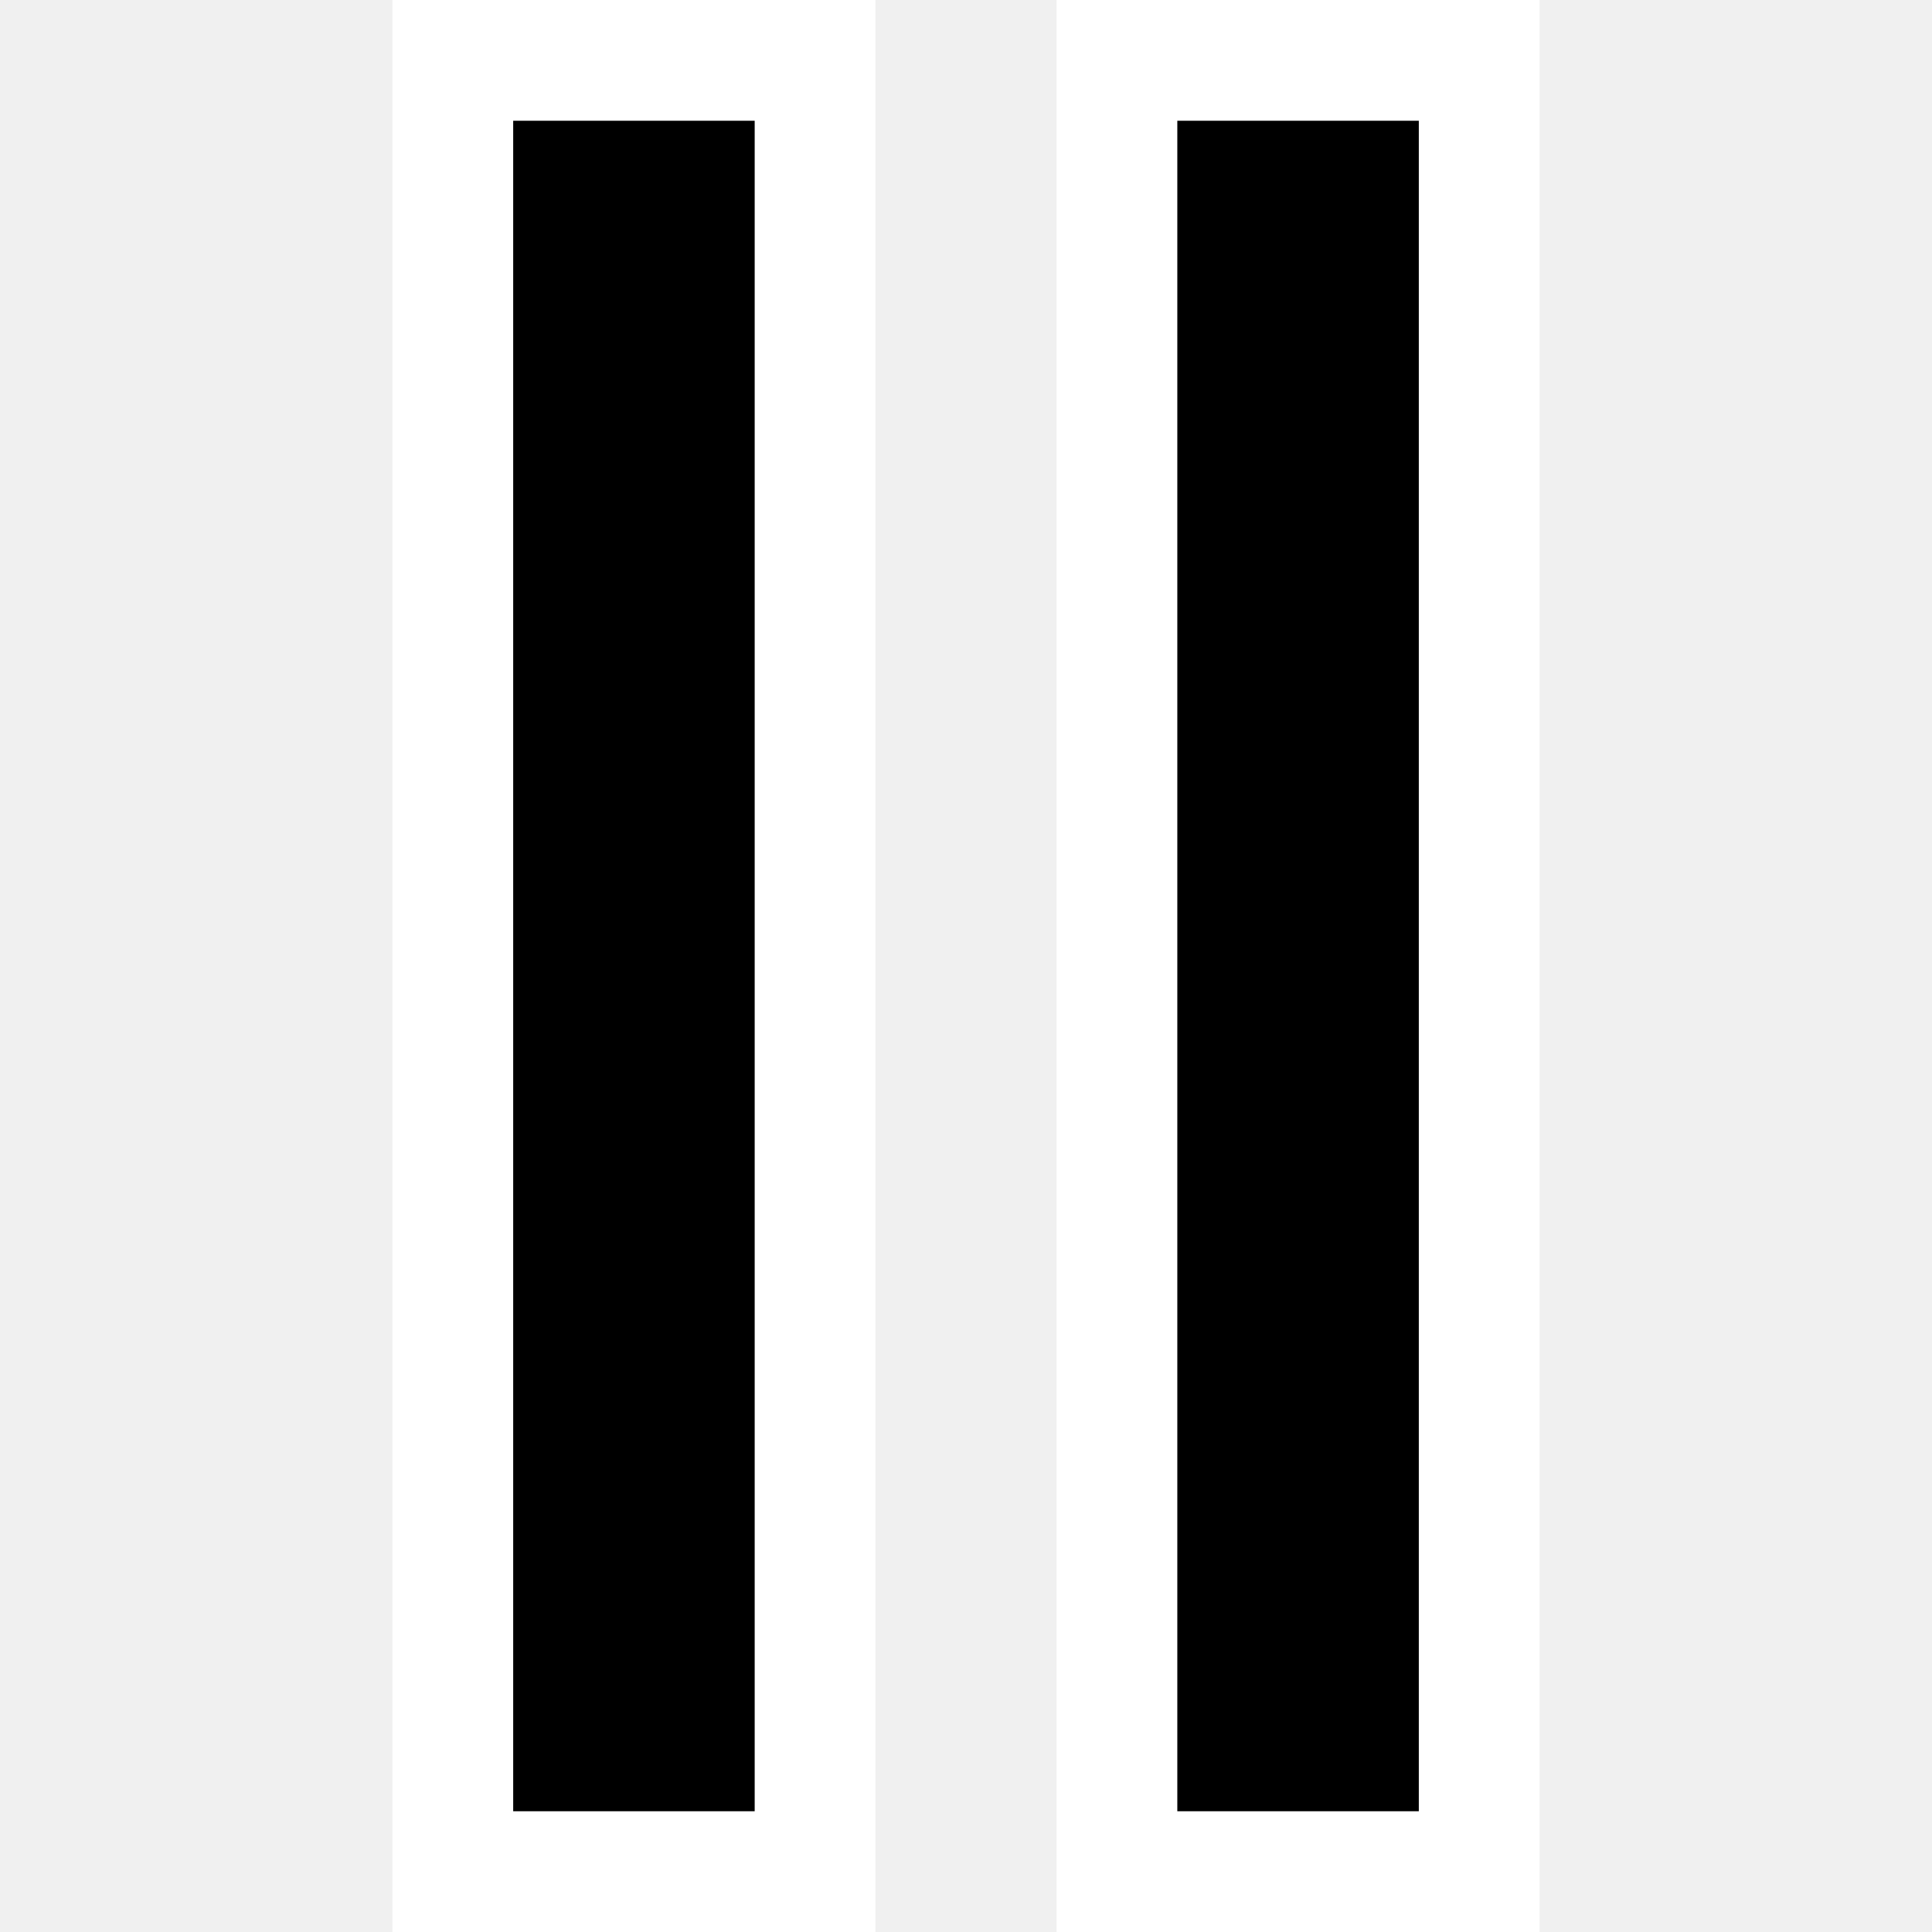
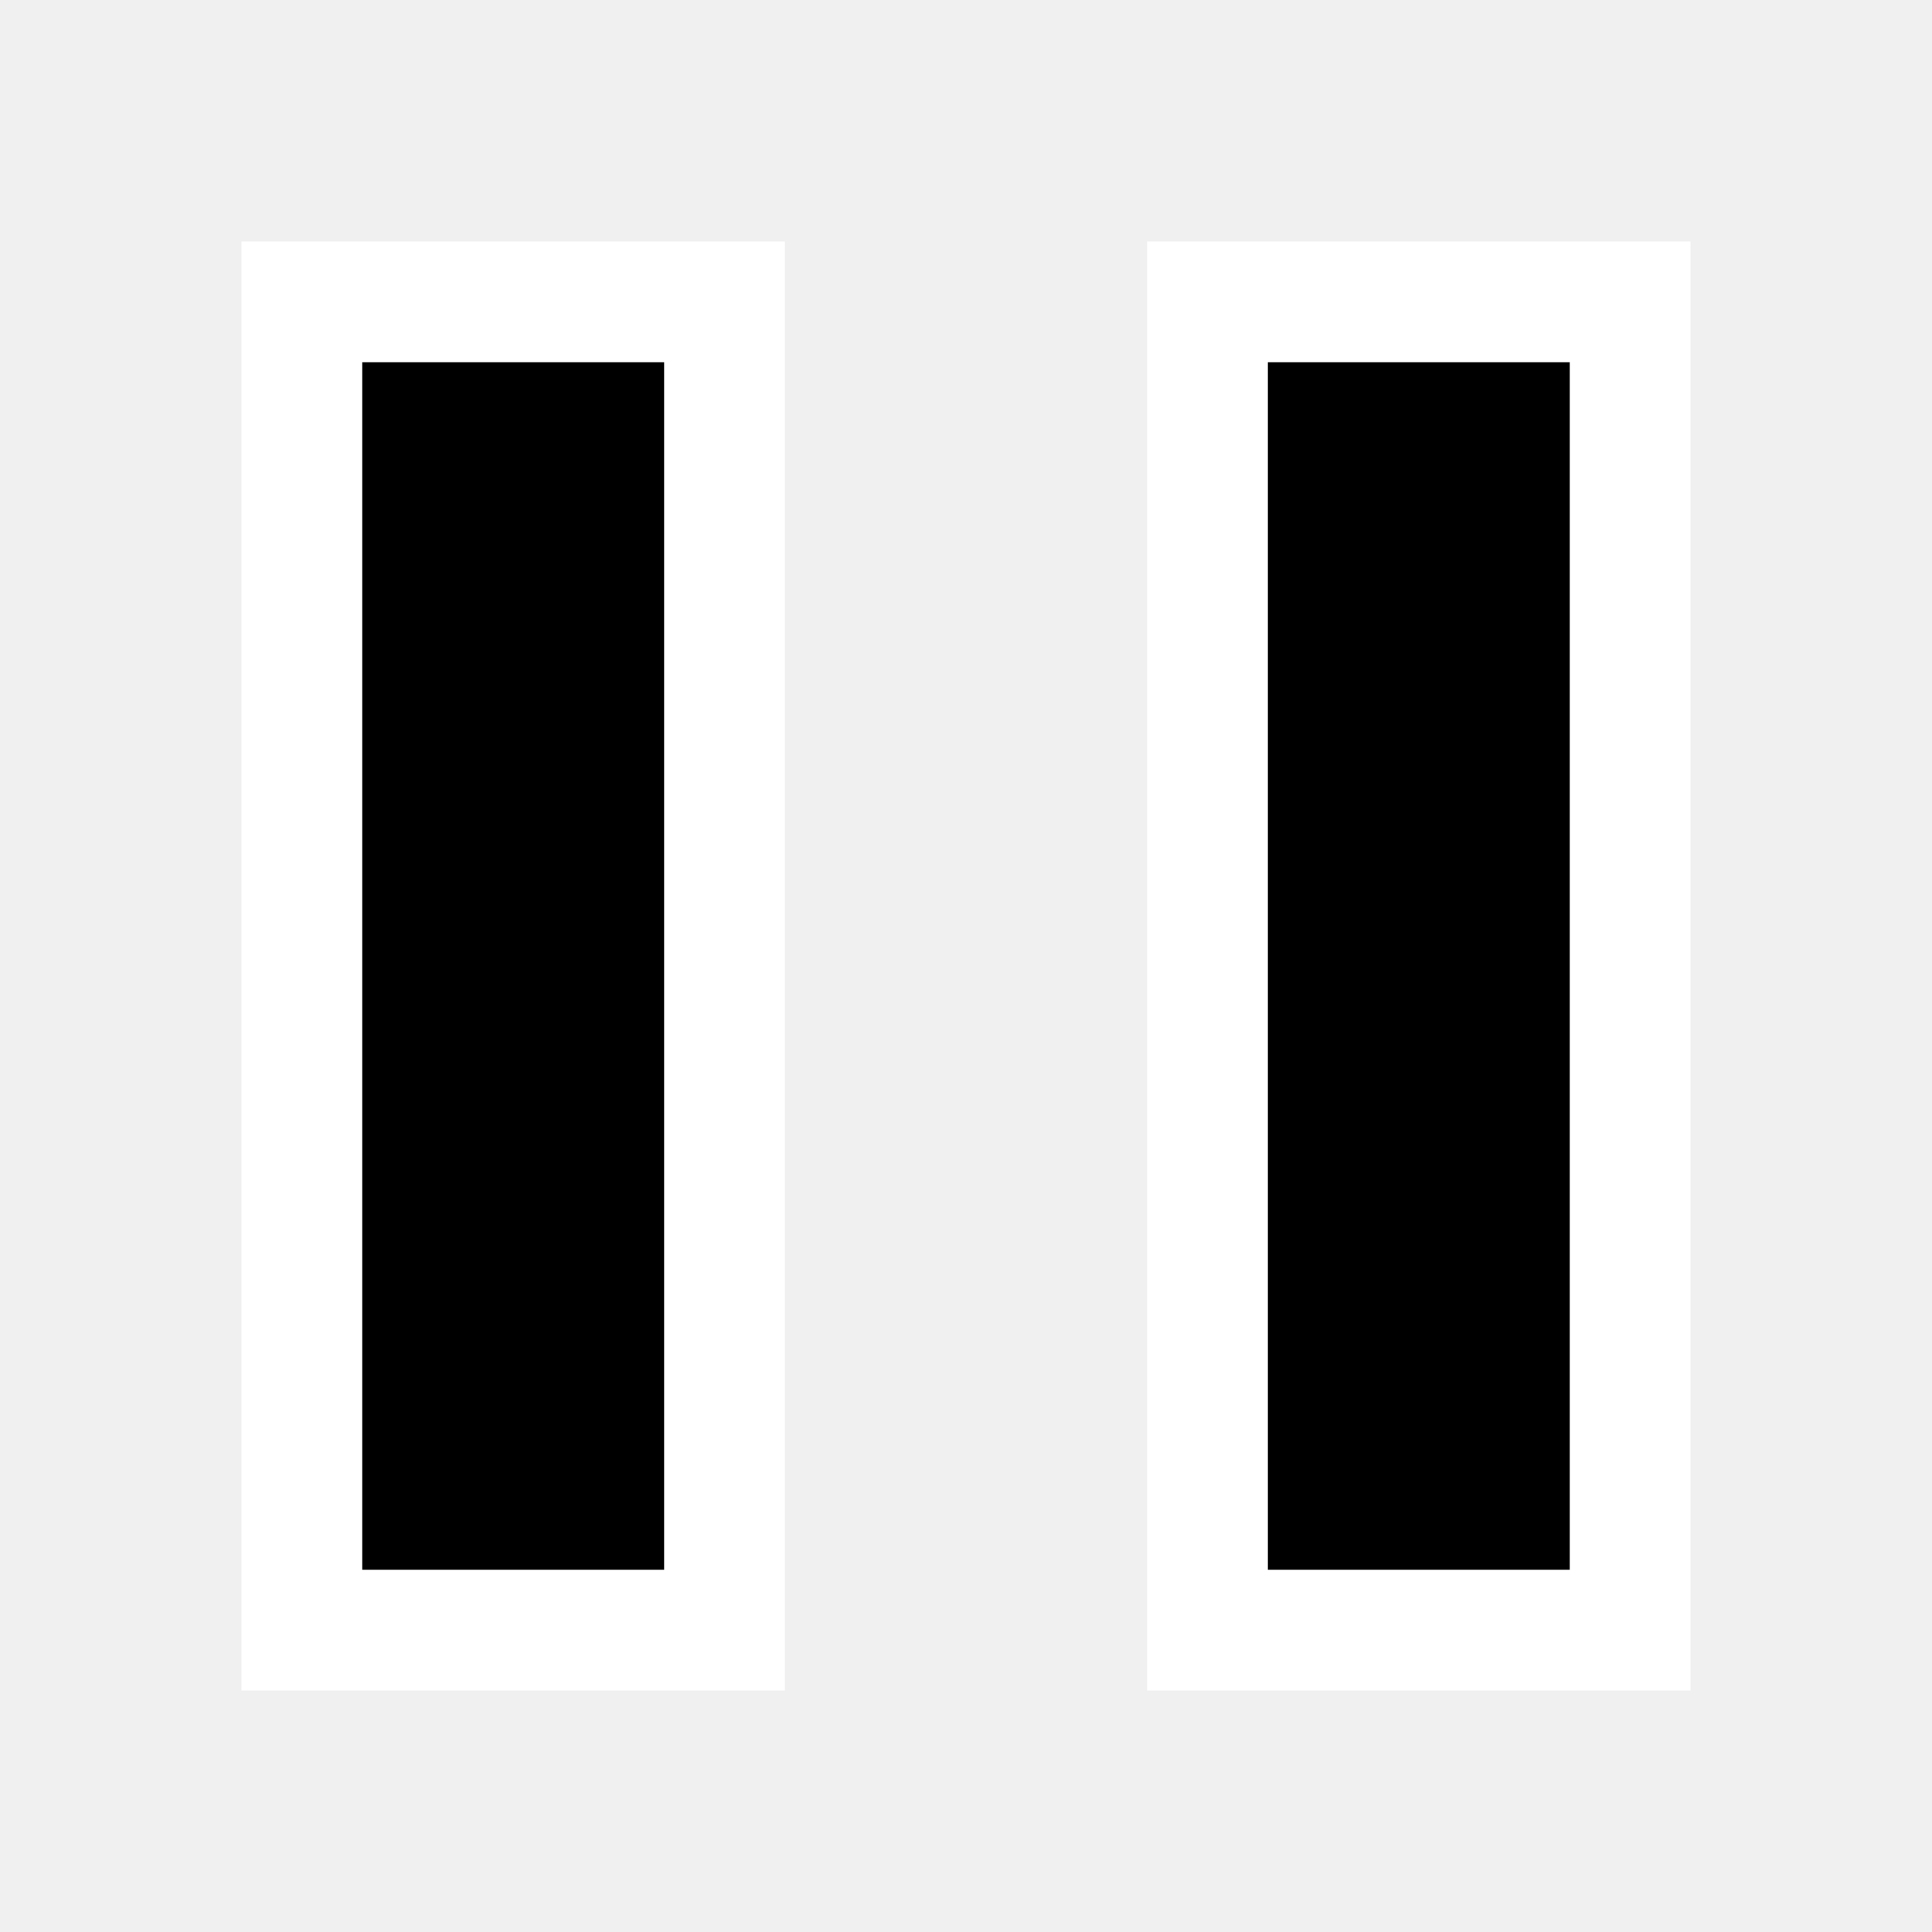
<svg width="64" height="64">
-   <path style="fill:#000000;fill-opacity:1;fill-rule:evenodd;stroke:#ffffff;stroke-width:4px;stroke-linecap:butt;stroke-linejoin:miter;stroke-opacity:1" d="M 15,2 H 27 V 62 H 15 Z" />
-   <path style="fill:#000000;fill-opacity:1;fill-rule:evenodd;stroke:#ffffff;stroke-width:4px;stroke-linecap:butt;stroke-linejoin:miter;stroke-opacity:1" d="M 37,2 H 49 V 62 H 37 Z" />
+   <rect width="14" height="44" x="10" y="10" style="fill:#000000;stroke:#ffffff;stroke-width:4px;" />
+   <rect width="14" height="44" x="40" y="10" style="fill:#000000;stroke:#ffffff;stroke-width:4px;" />
</svg>
